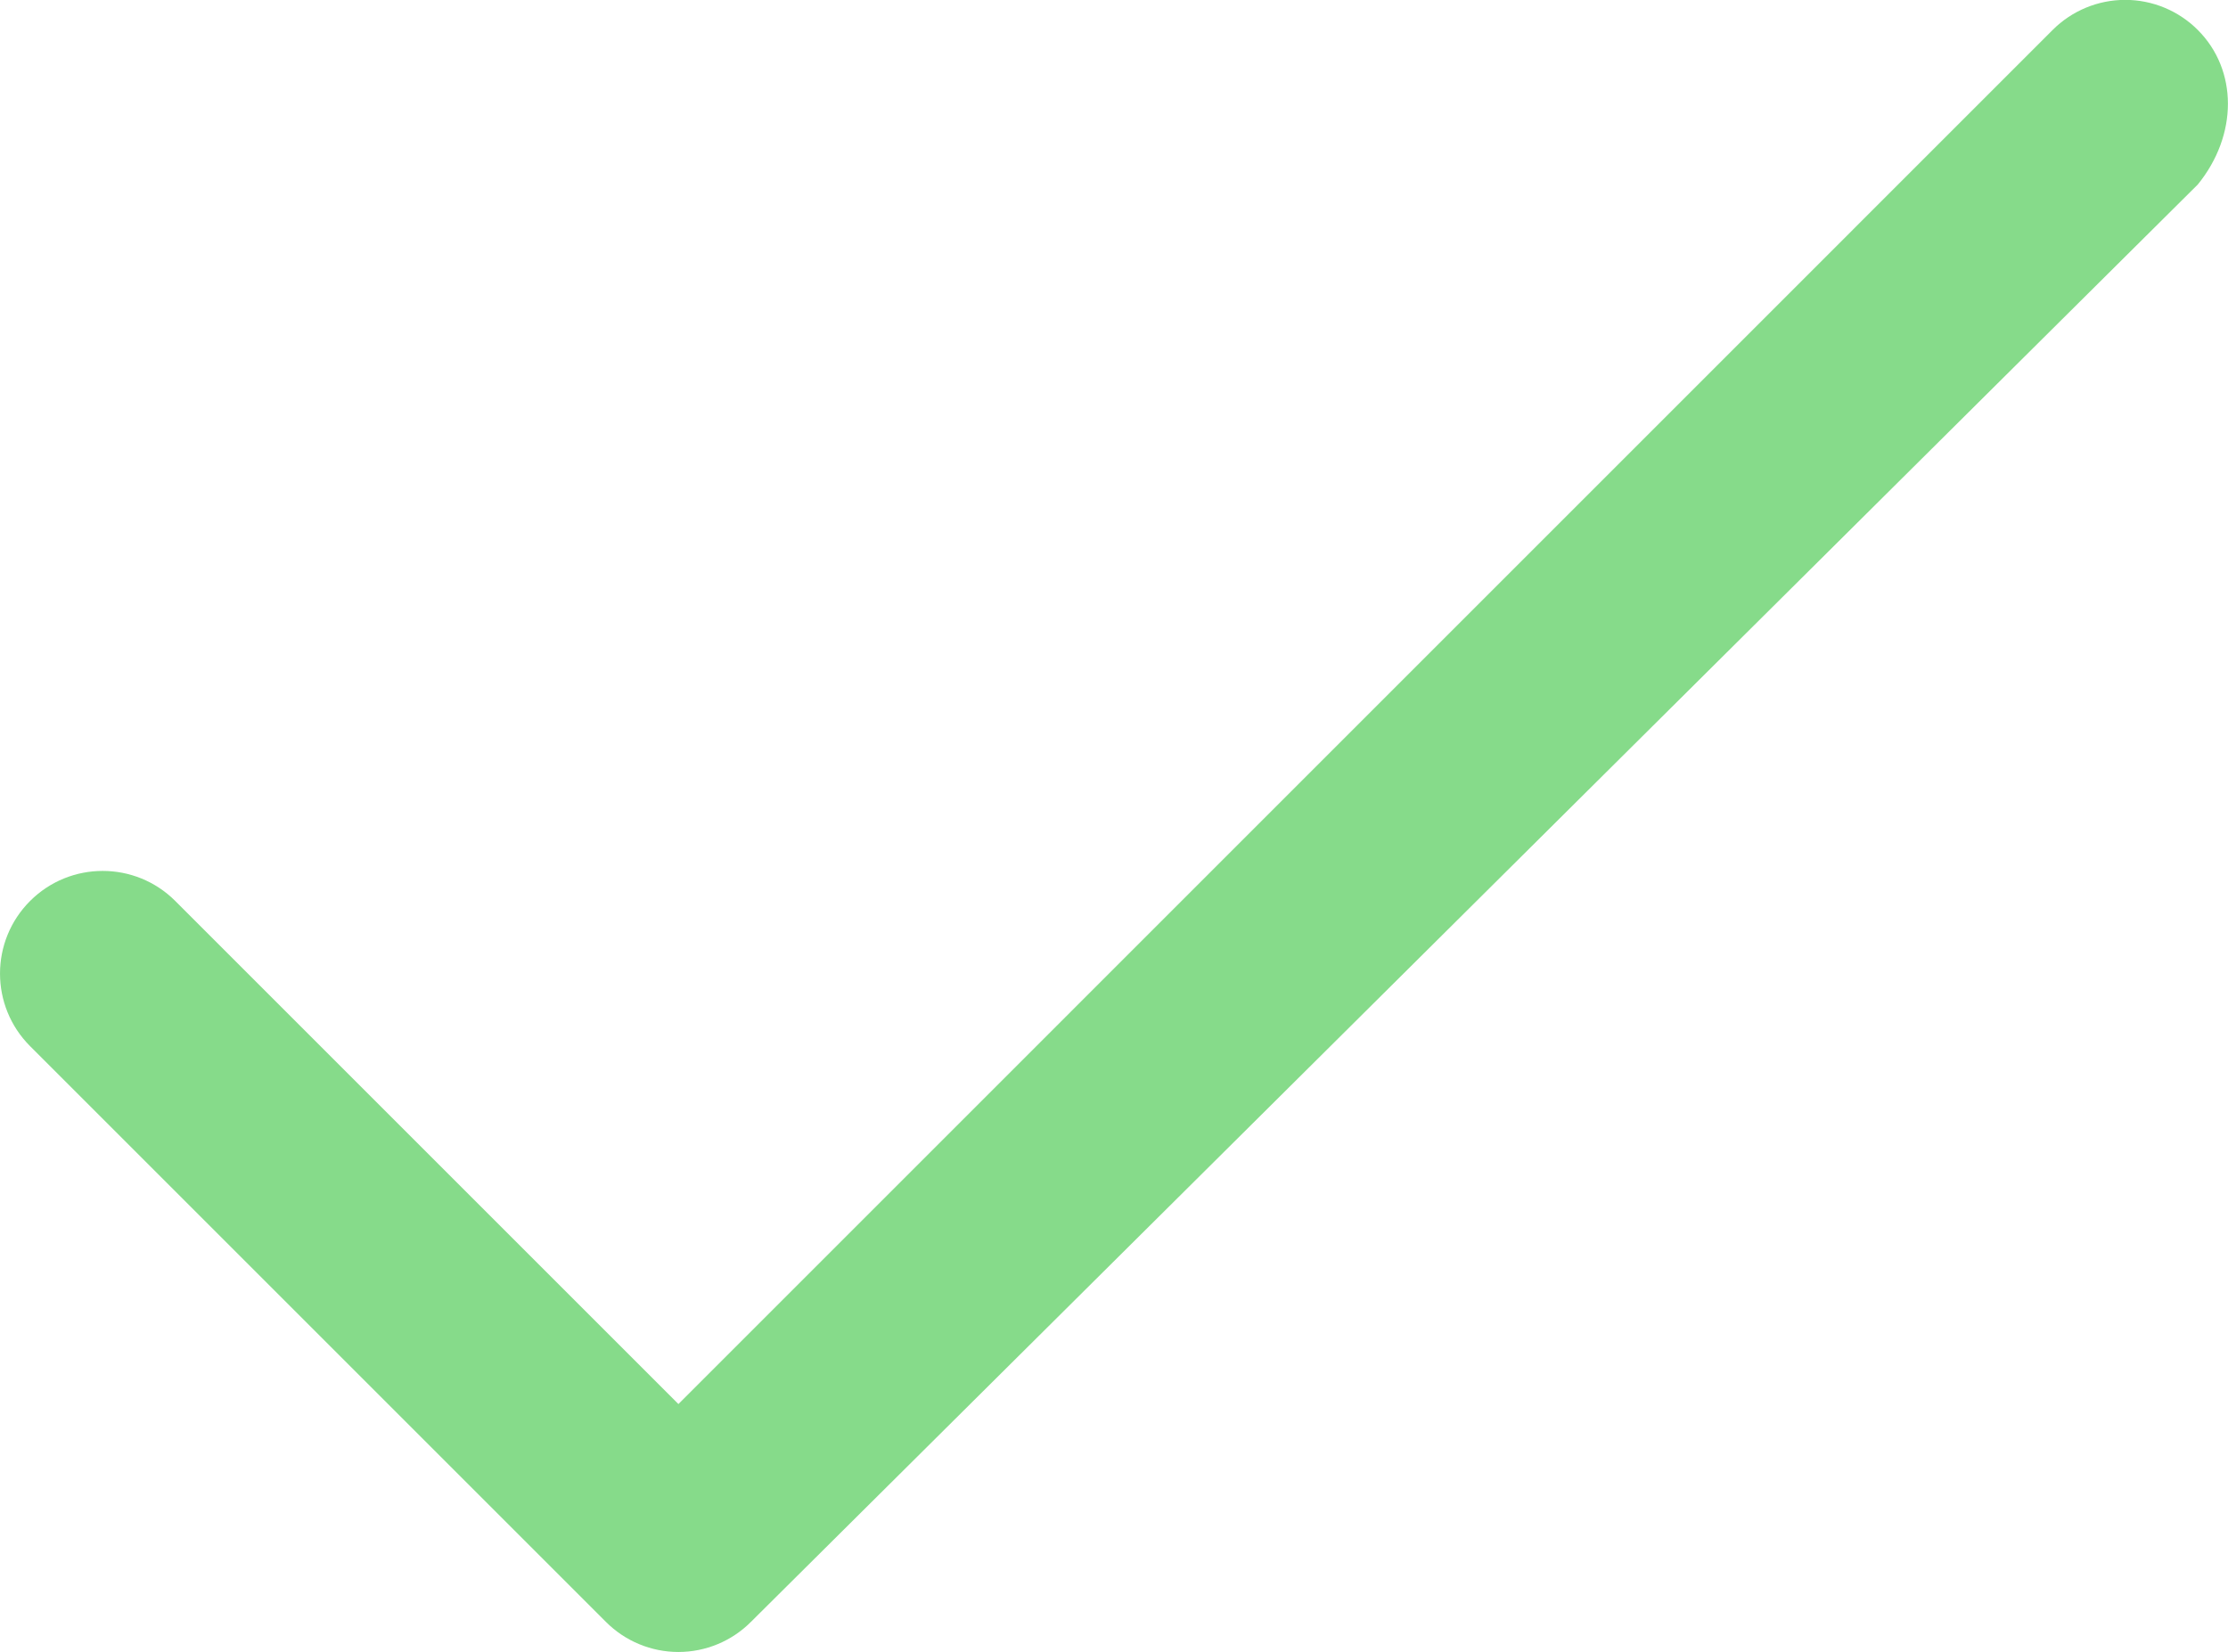
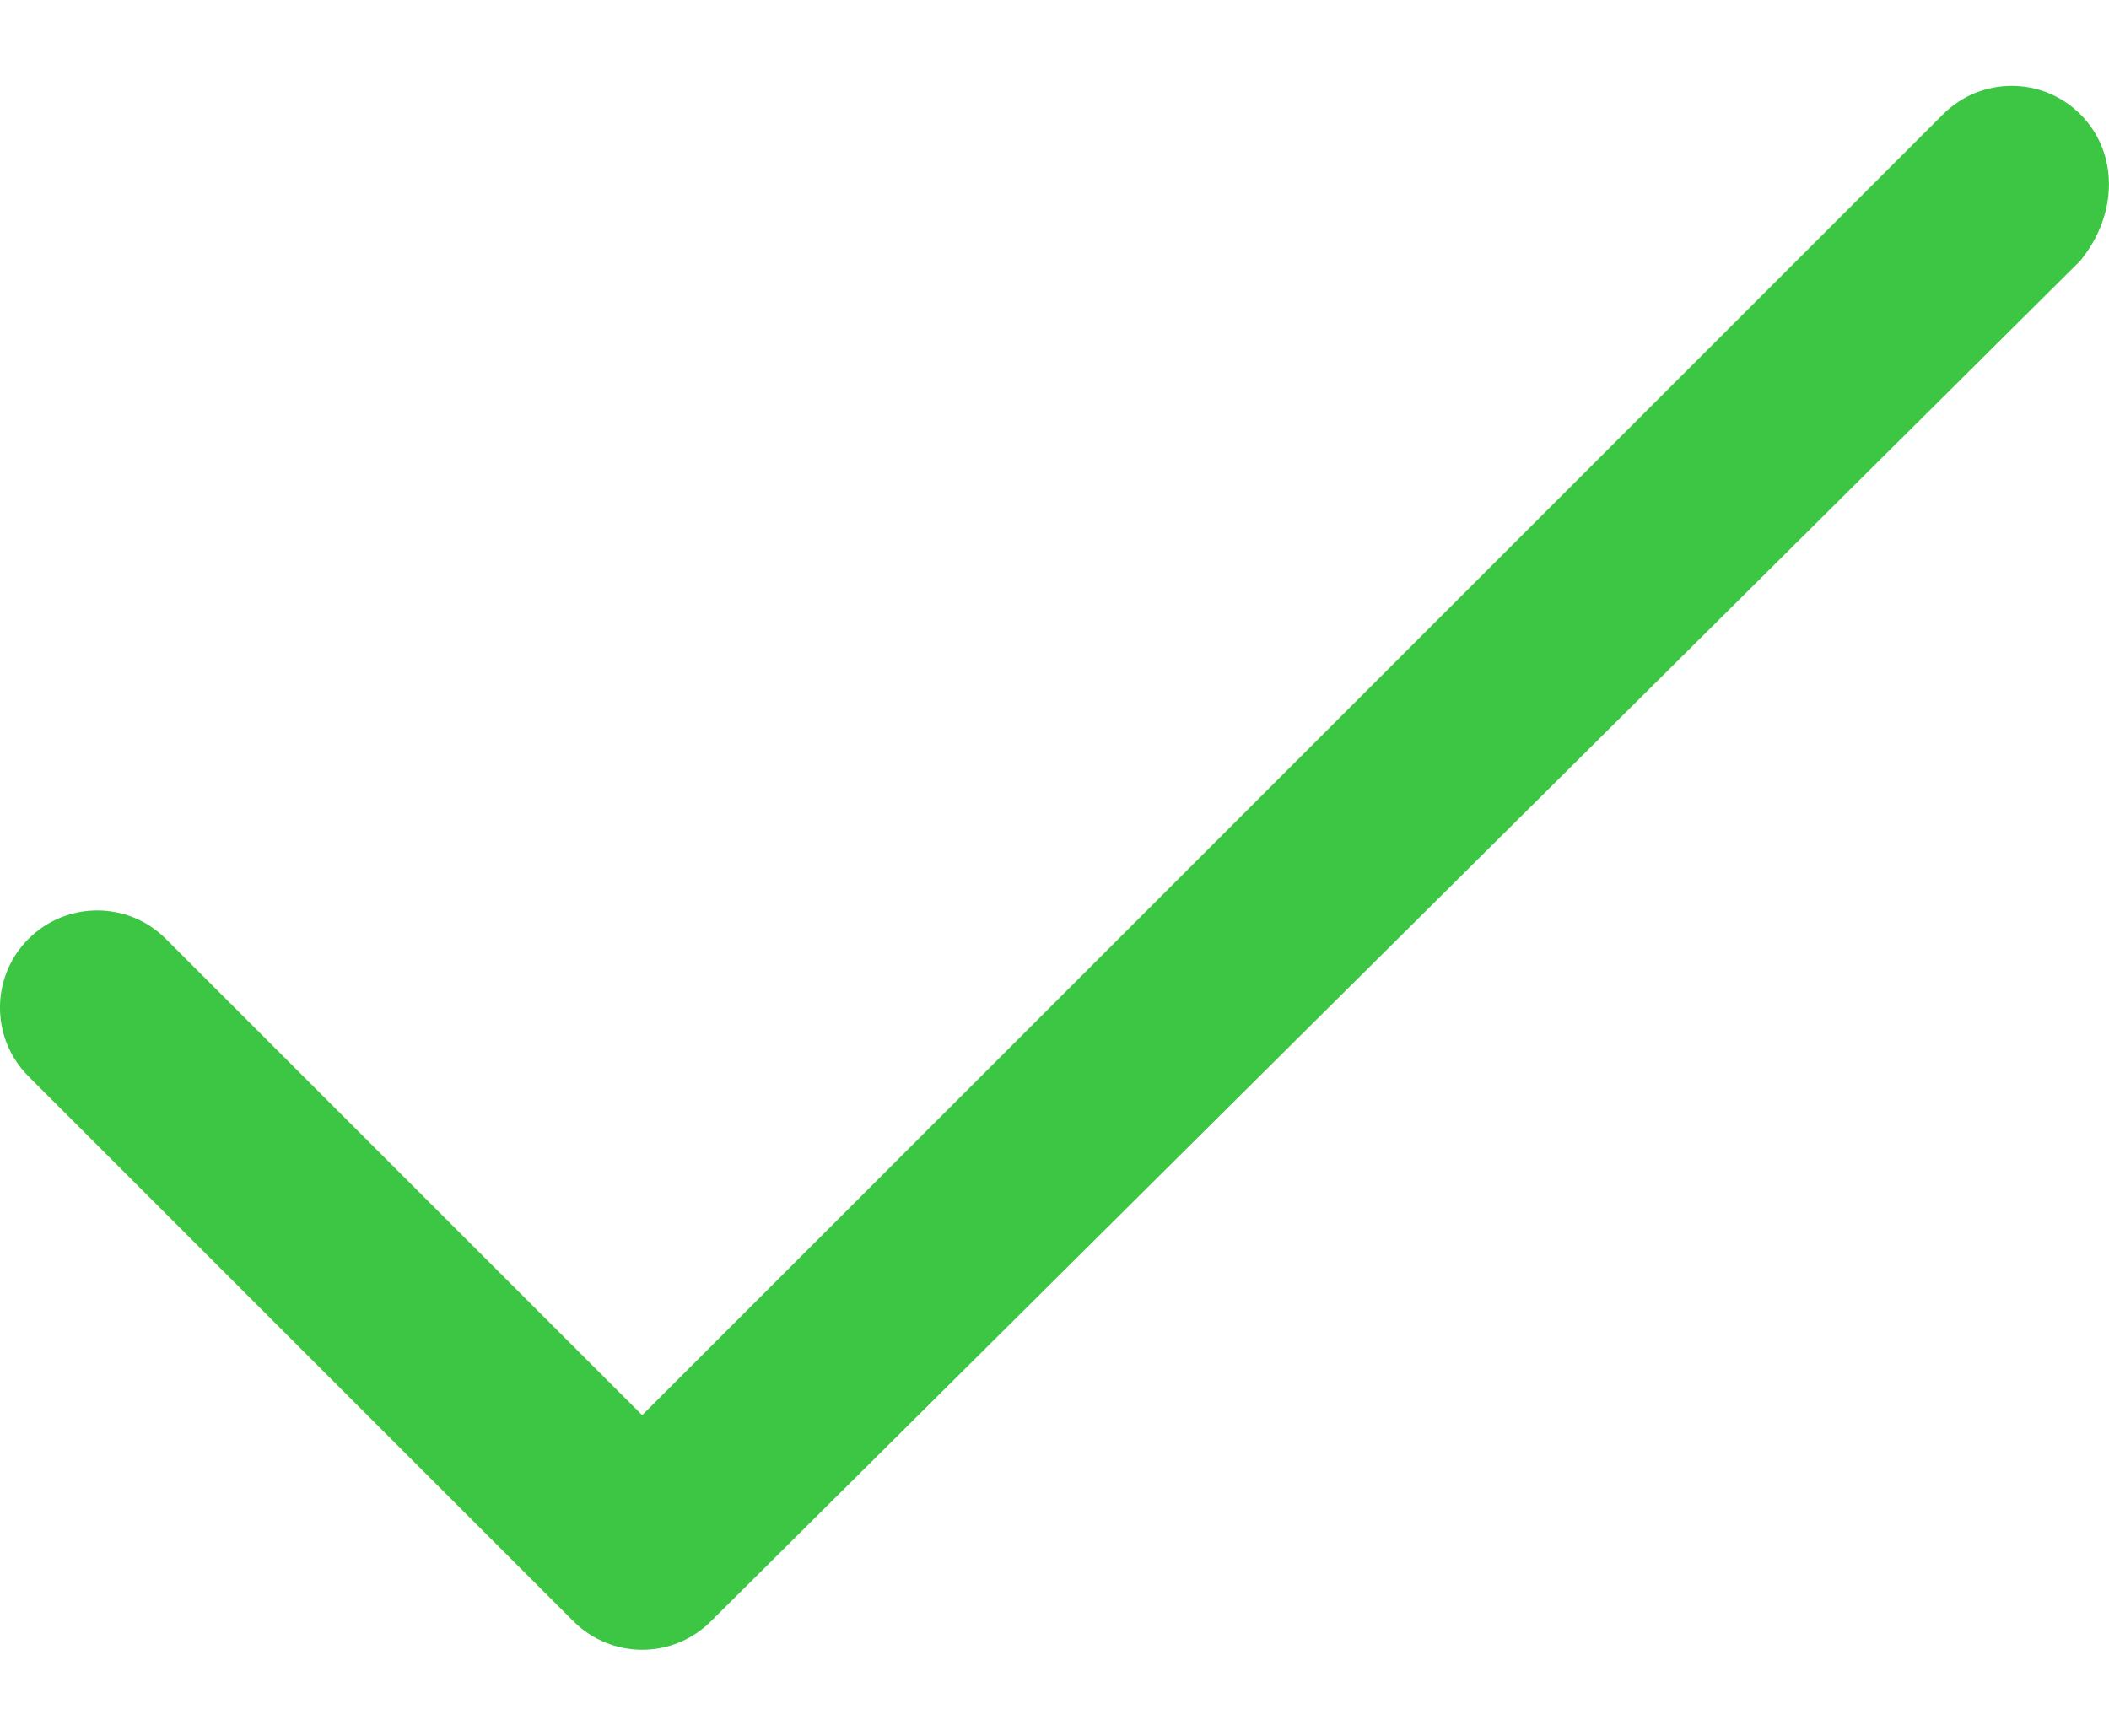
- <svg xmlns="http://www.w3.org/2000/svg" version="1.0" fill="#86db8a" width="21.698" height="16.09" viewBox="-82.357 4.875 21.698 16.09">
-   <path d="M-60.953 5.167a.999.999 0 00-1.414 0L-75.75 18.551l-4.9-4.9a.999.999 0 10-1.414 1.414l5.607 5.607a.997.997 0 001.414 0l14.09-14c.391-.481.391-1.114 0-1.505z" />
+ <svg xmlns="http://www.w3.org/2000/svg" version="1.0" fill="#3dc644" id="Layer_1" x="0px" y="0px" width="31.698px" height="26.09px" viewBox="-82.357 4.875 21.698 16.09" enable-background="new -82.357 4.875 21.698 16.09" xml:space="preserve">
+   <path d="M-60.953,5.167c-0.391-0.391-1.023-0.391-1.414,0L-75.75,18.551l-4.9-4.9c-0.391-0.391-1.023-0.391-1.414,0 s-0.391,1.023,0,1.414l5.607,5.607c0.195,0.195,0.451,0.293,0.707,0.293s0.512-0.098,0.707-0.293l14.09-14.0 C-60.562,6.191-60.562,5.558-60.953,5.167z" />
</svg>
